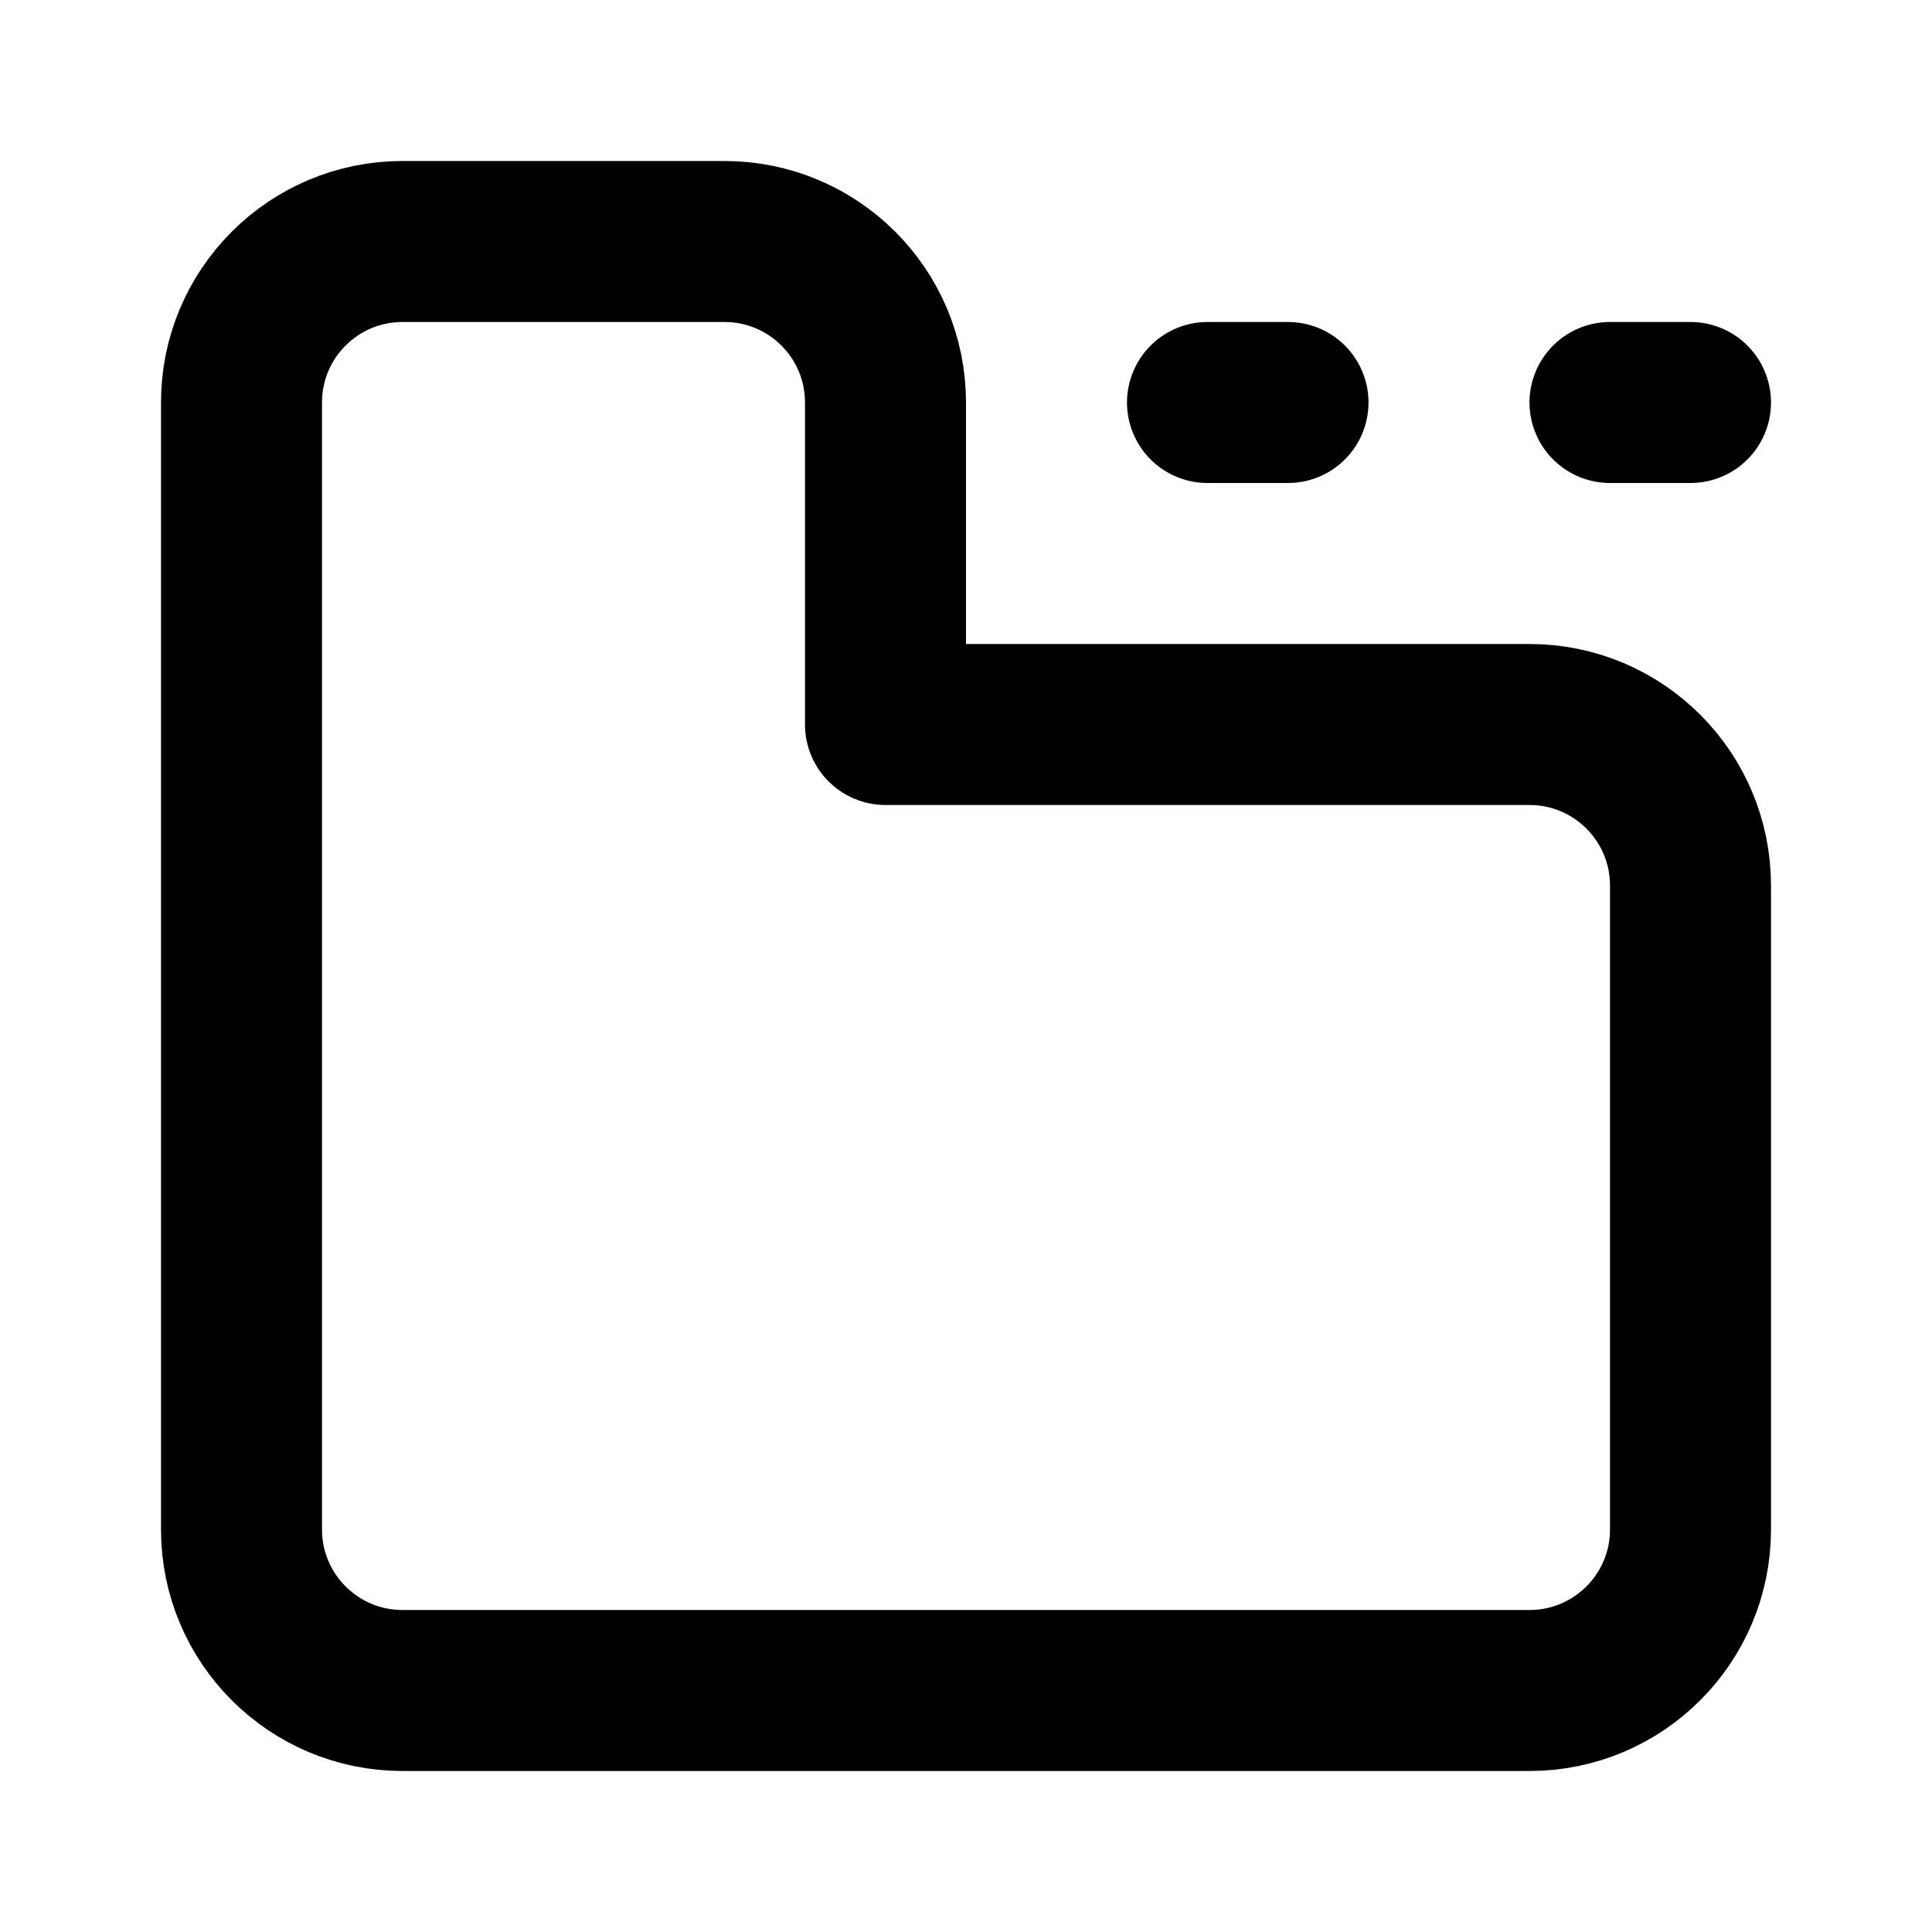
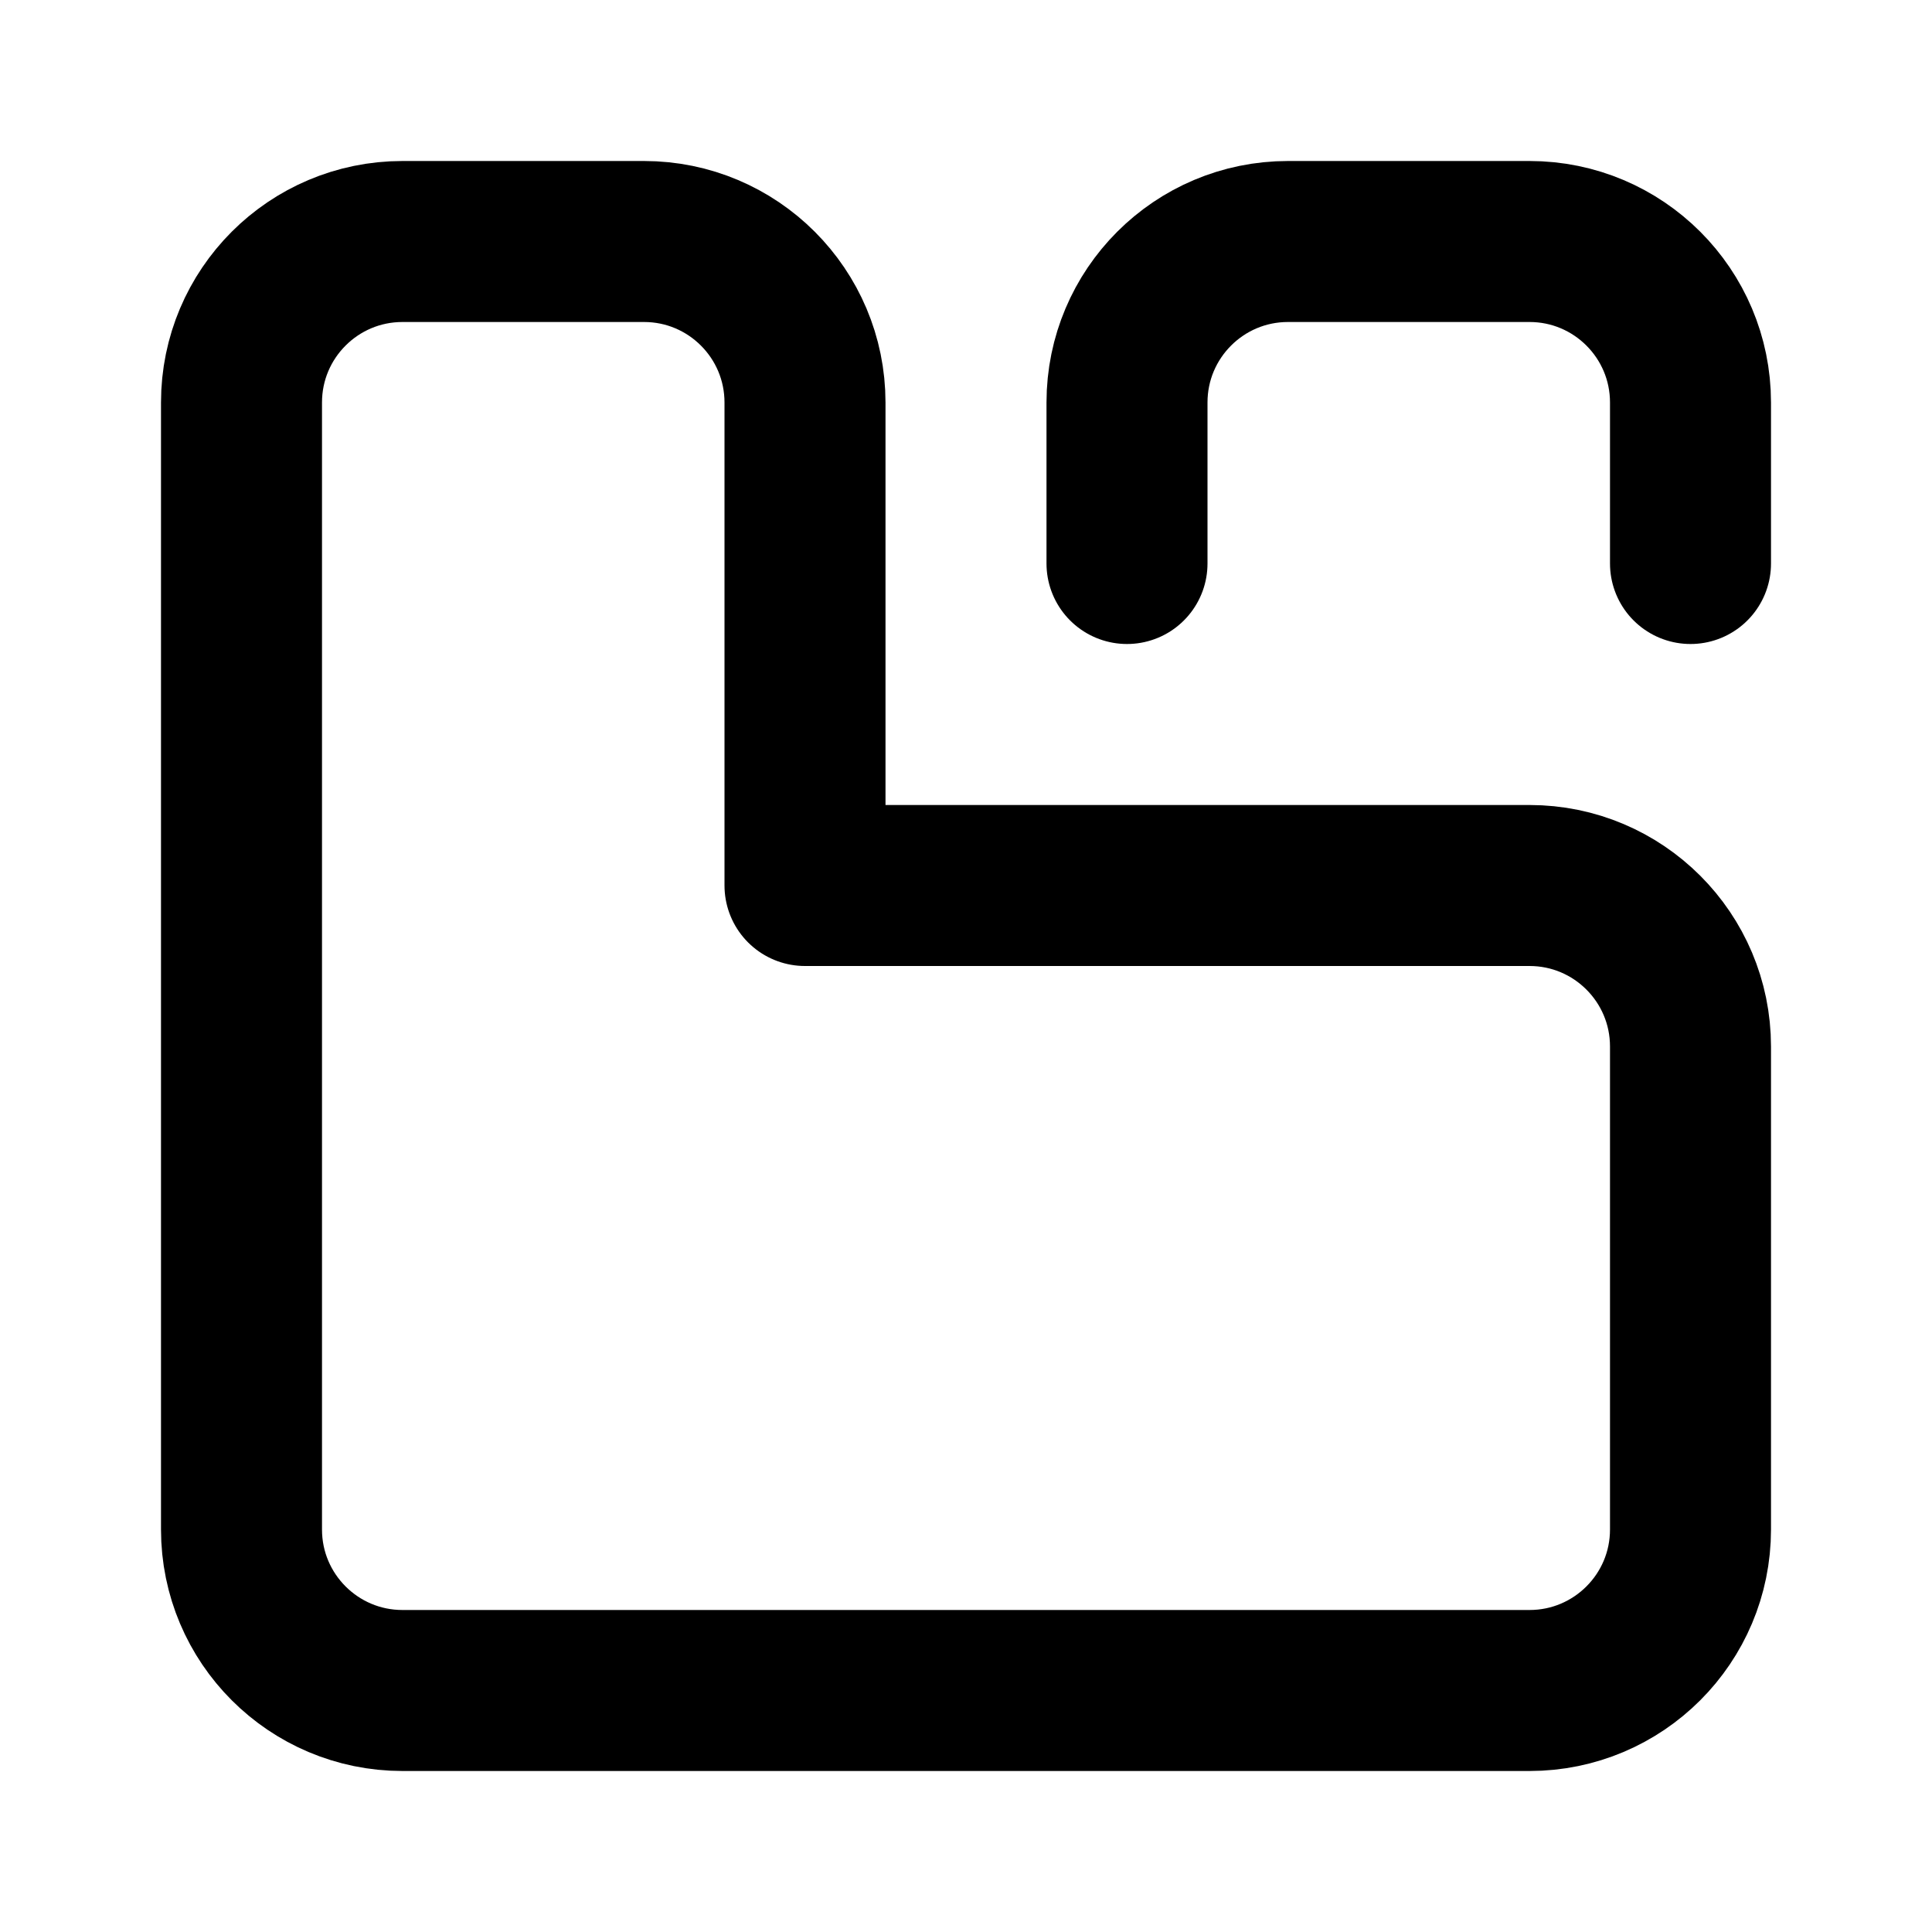
<svg xmlns="http://www.w3.org/2000/svg" width="24" height="24" viewBox="0 0 24 24" fill="none" stroke="currentColor" stroke-width="2" stroke-linecap="round" stroke-linejoin="round">
-   <path d="M3 19V5a2 2 0 0 1 2-2h4a2 2 0 0 1 2 2v4h8a2 2 0 0 1 2 2v8a2 2 0 0 1-2 2H5a2 2 0 0 1-2-2z" />
-   <path d="M15 5h1" />
-   <path d="M20 5h1" />
+   <path d="M3 19V5a2 2 0 0 1 2-2h3a2 2 0 0 1 2 2v6h9a2 2 0 0 1 2 2v6a2 2 0 0 1-2 2H5a2 2 0 0 1-2-2z" />
+   <path d="M14 7V5a2 2 0 0 1 2-2h3a2 2 0 0 1 2 2v2" />
</svg>
